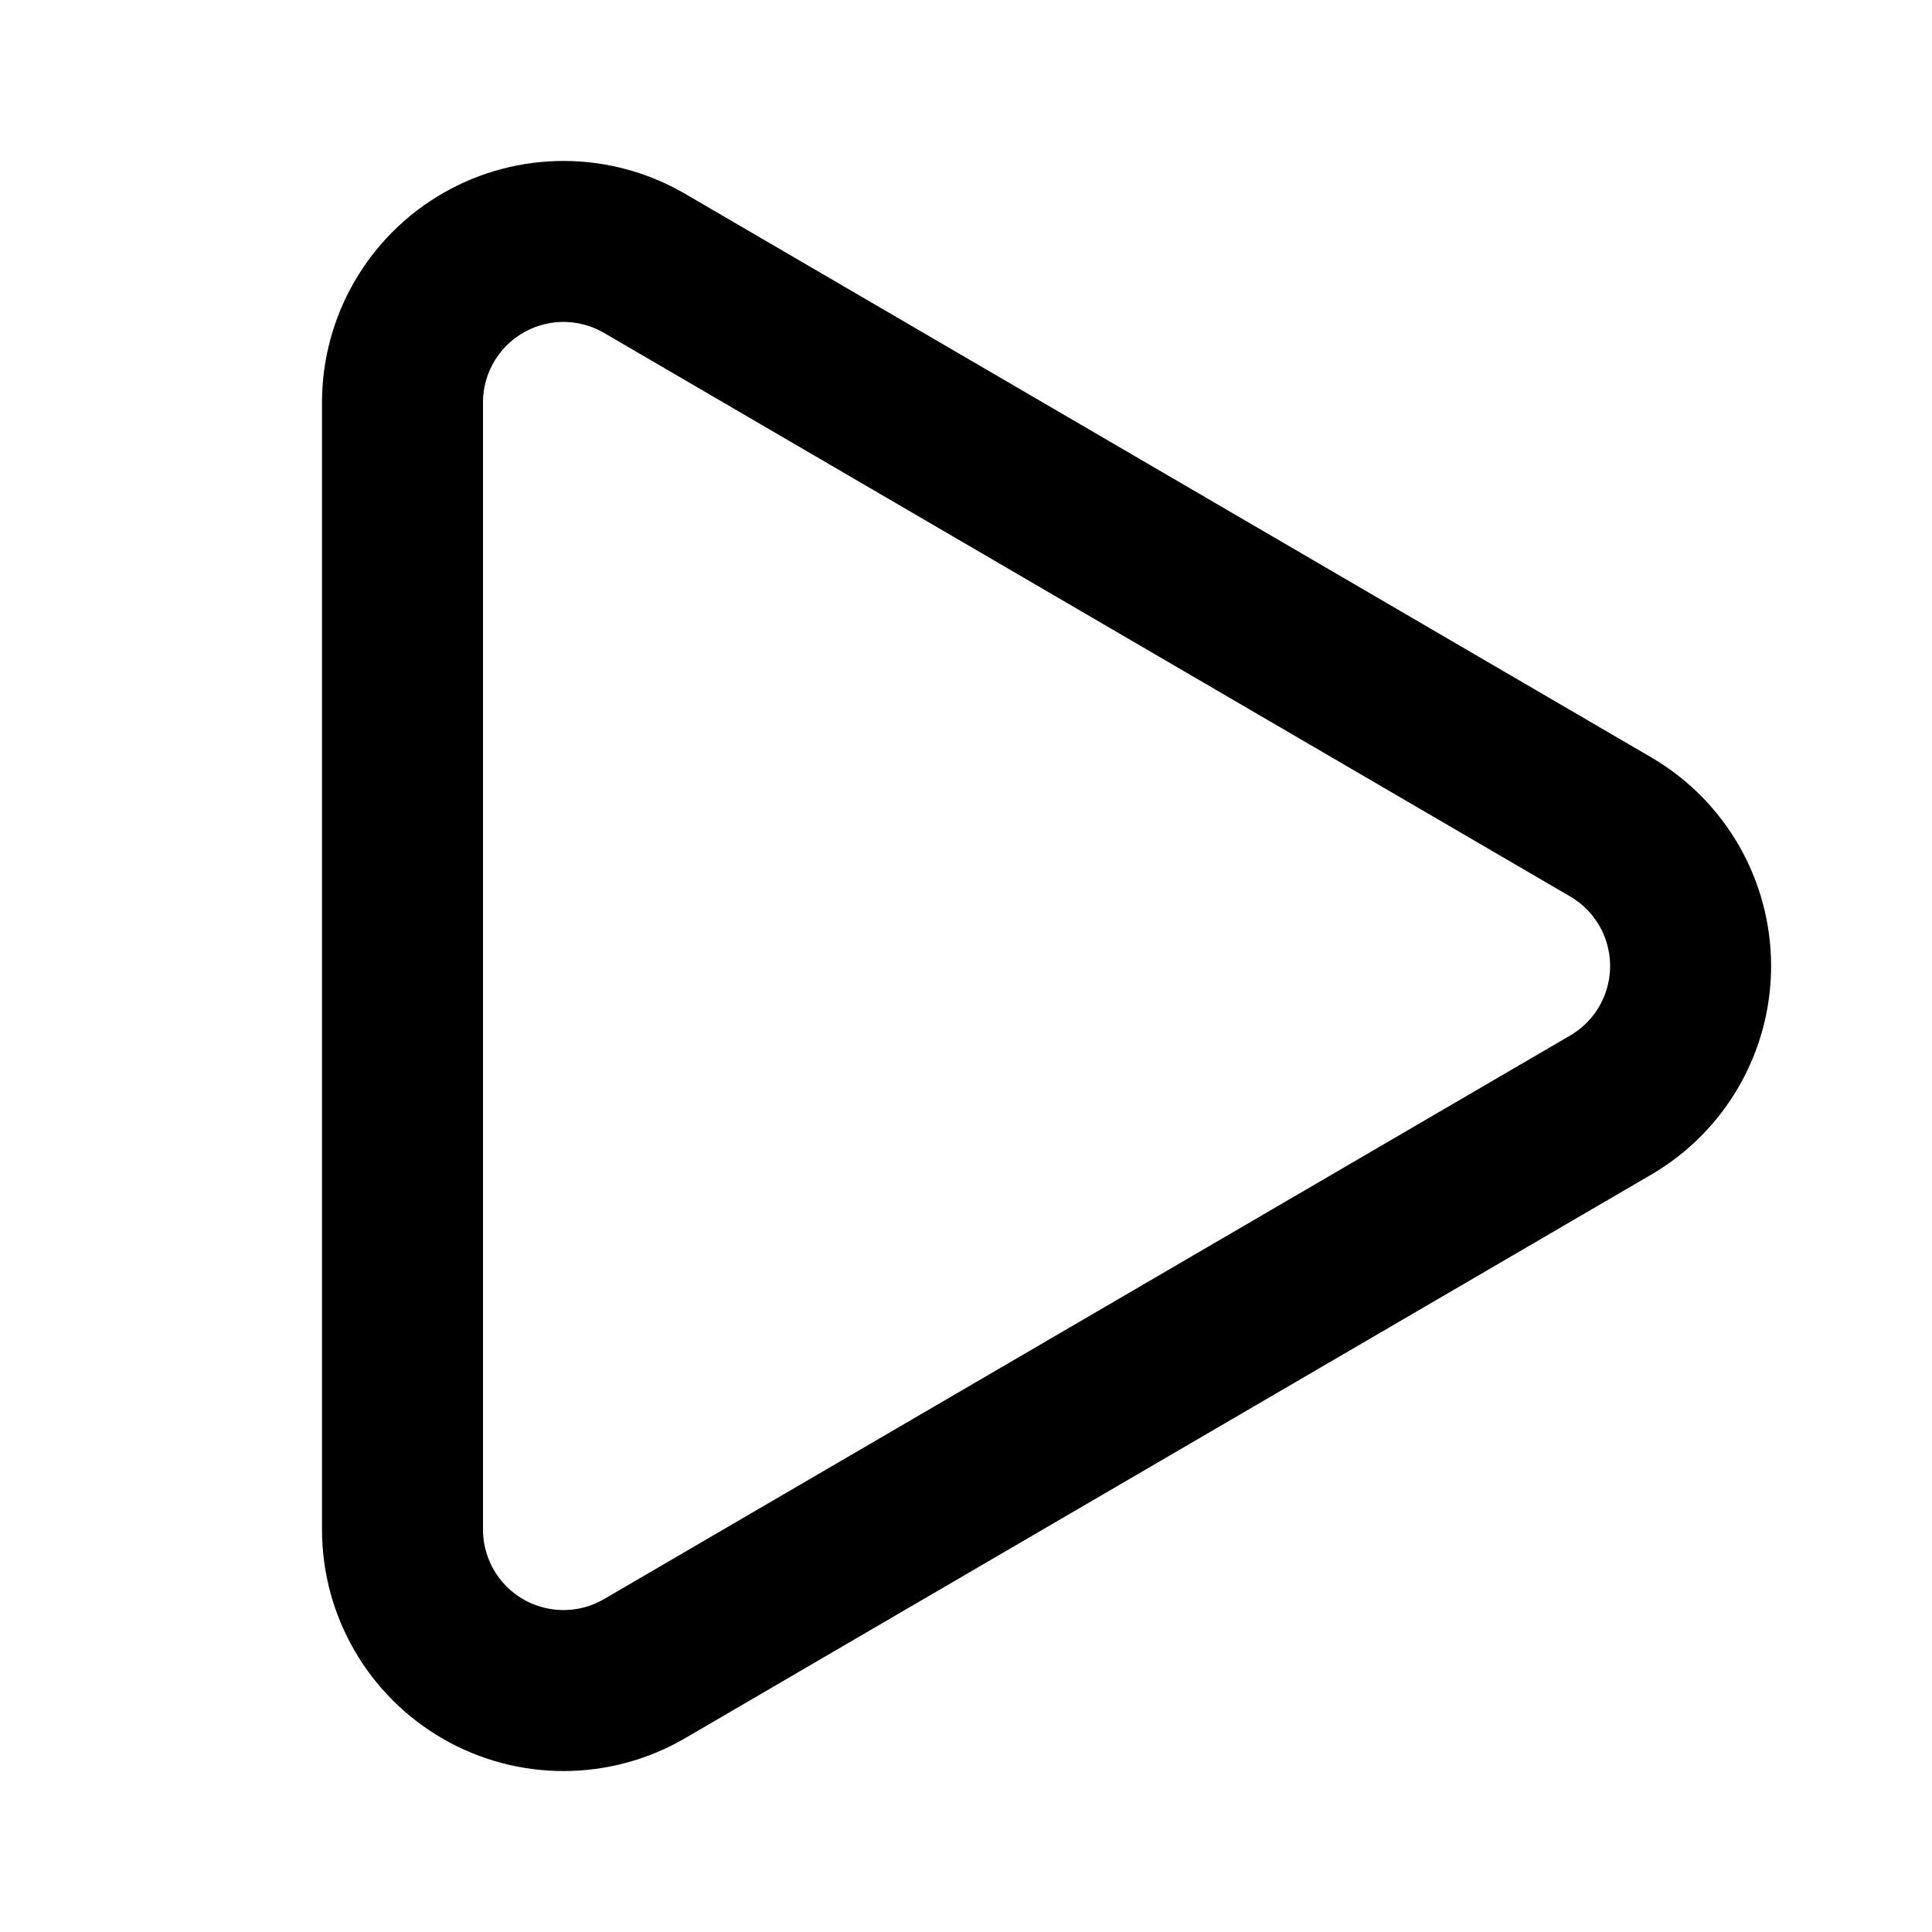
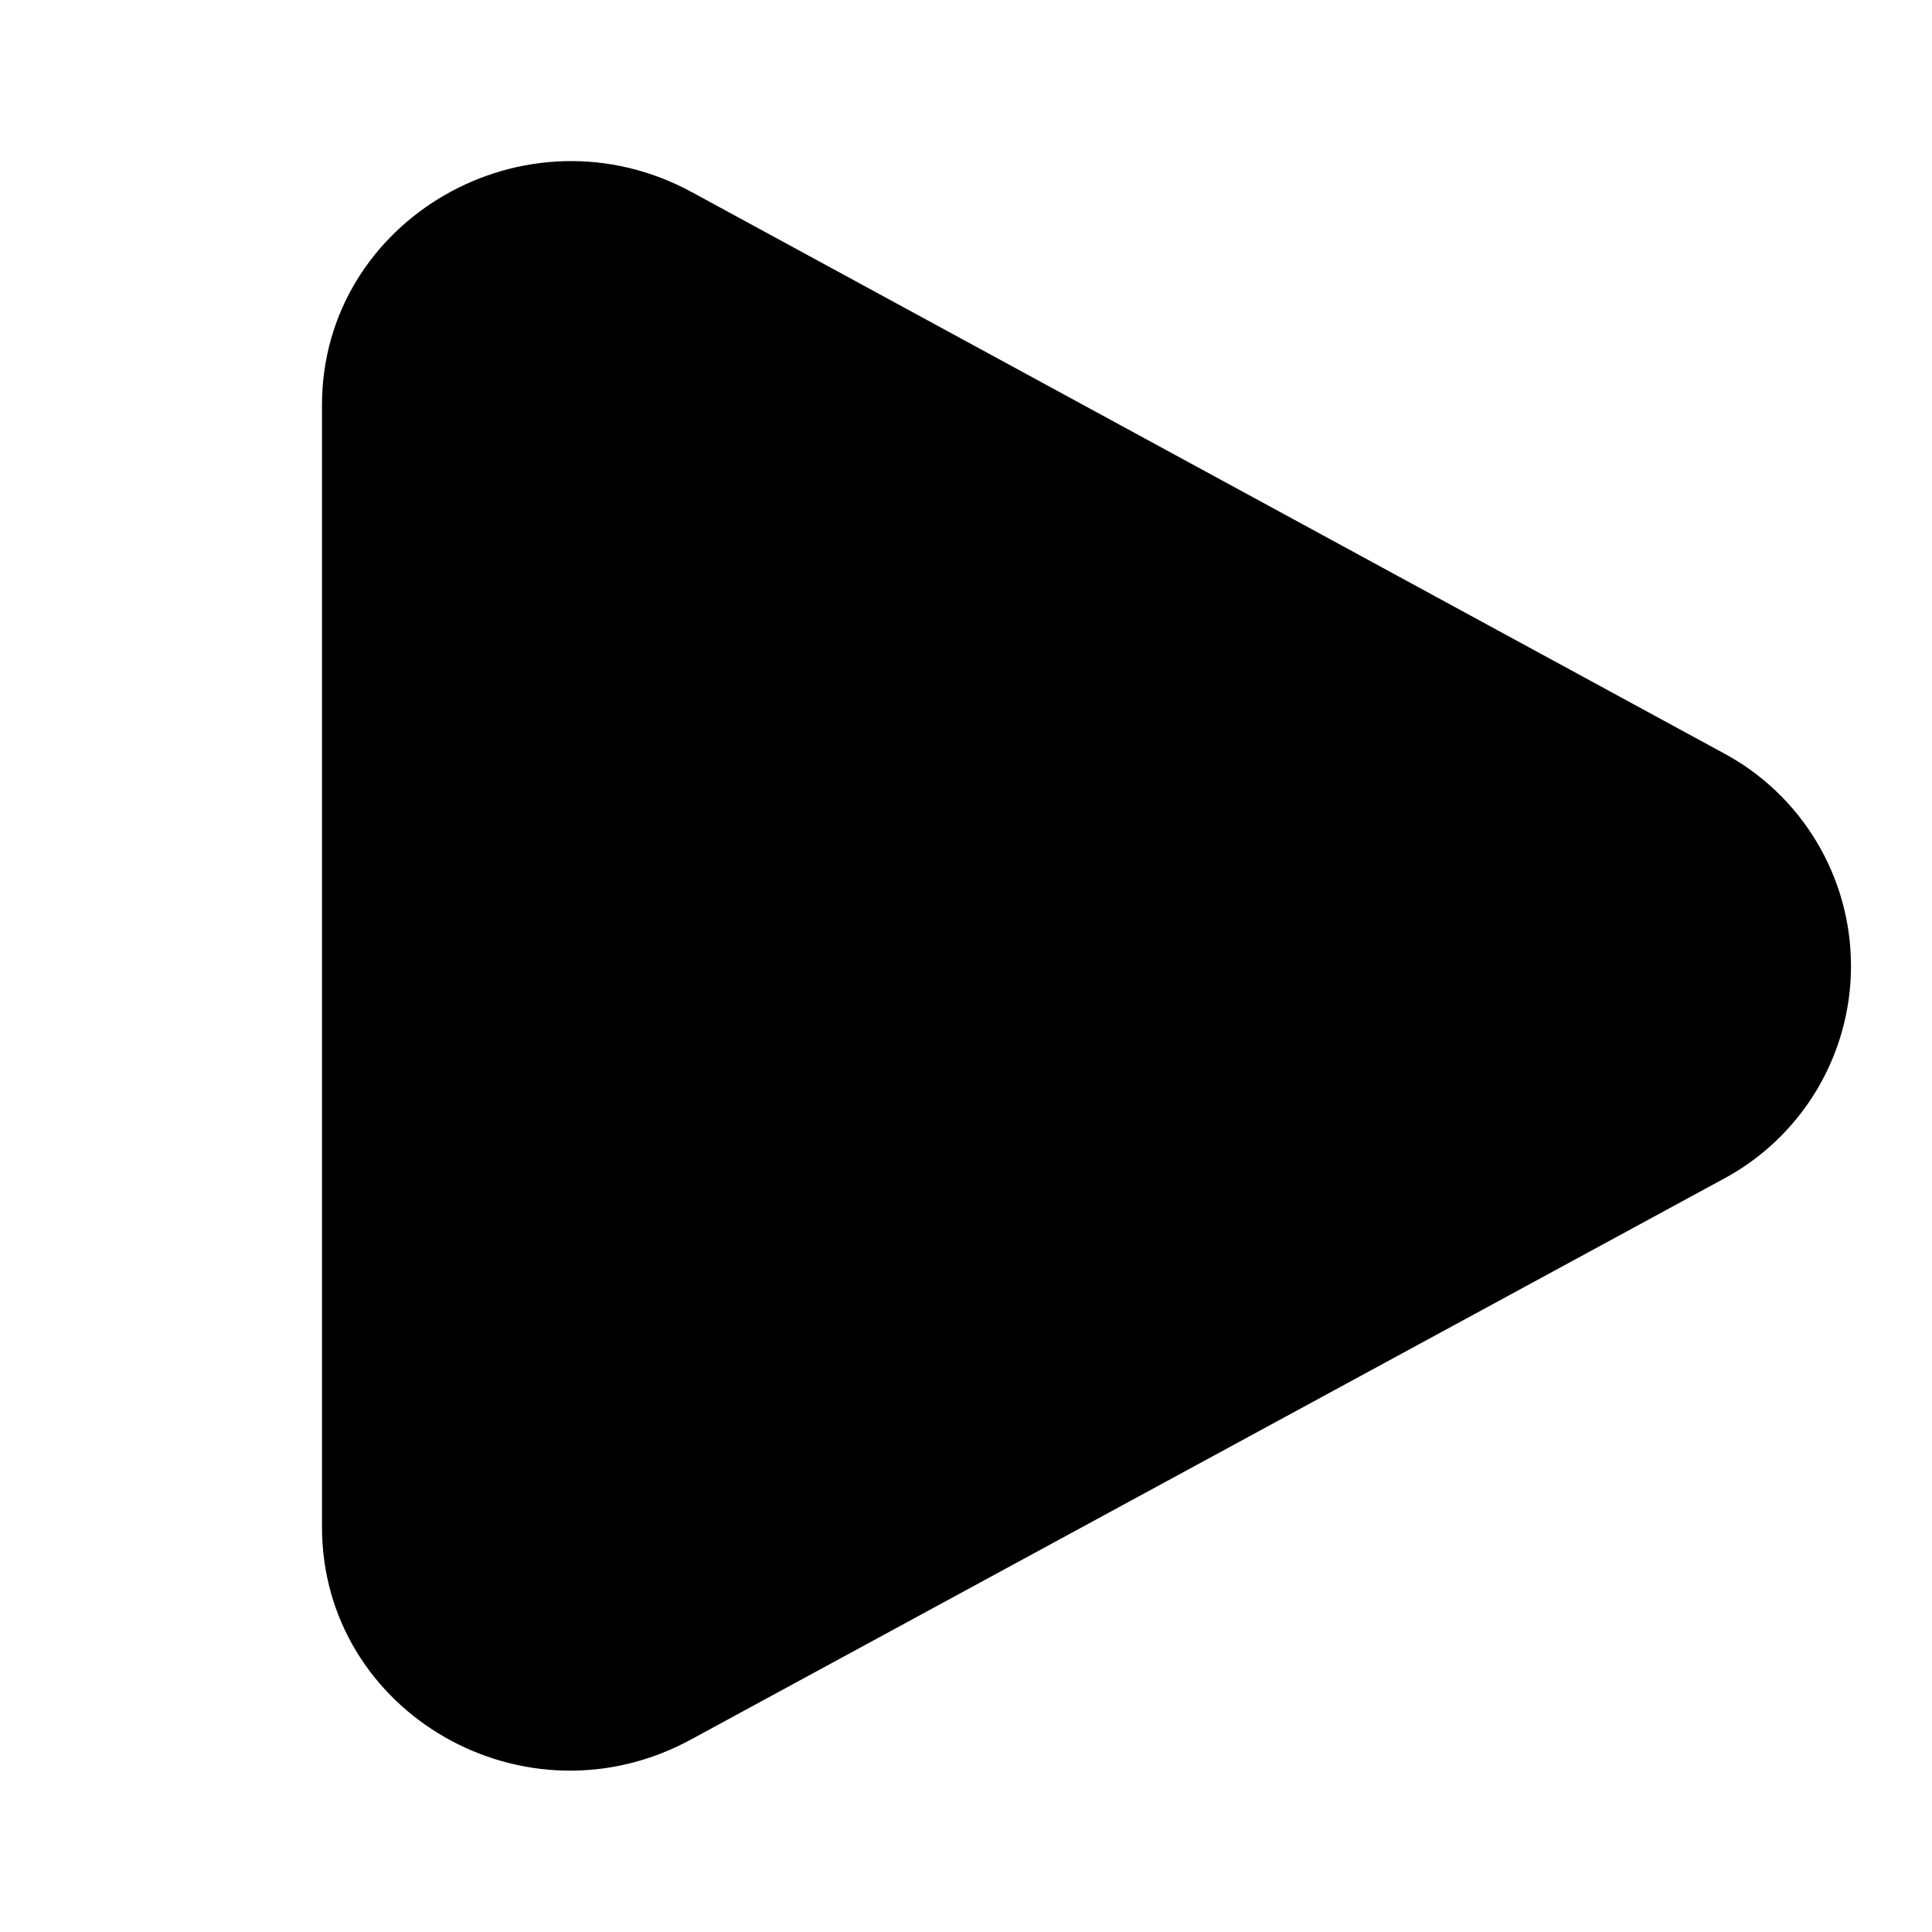
- <svg xmlns="http://www.w3.org/2000/svg" width="24" height="24" viewBox="0 0 24 24" fill="none" stroke="currentColor" stroke-width="2" stroke-linecap="round" stroke-linejoin="round">
-   <path d="M5 5a2 2 0 0 1 3.008-1.728l11.997 6.998a2 2 0 0 1 .003 3.458l-12 7A2 2 0 0 1 5 19z" />
+ <svg xmlns="http://www.w3.org/2000/svg" width="24" height="24" viewBox="0 0 24 24">
+   <path fill="currentColor" d="M21.4 9.35a3 3 0 0 1 0 5.3L8.6 21.6C6.53 22.74 4 21.28 4 18.97V5.03c0-2.3 2.53-3.77 4.6-2.64z" />
</svg>
